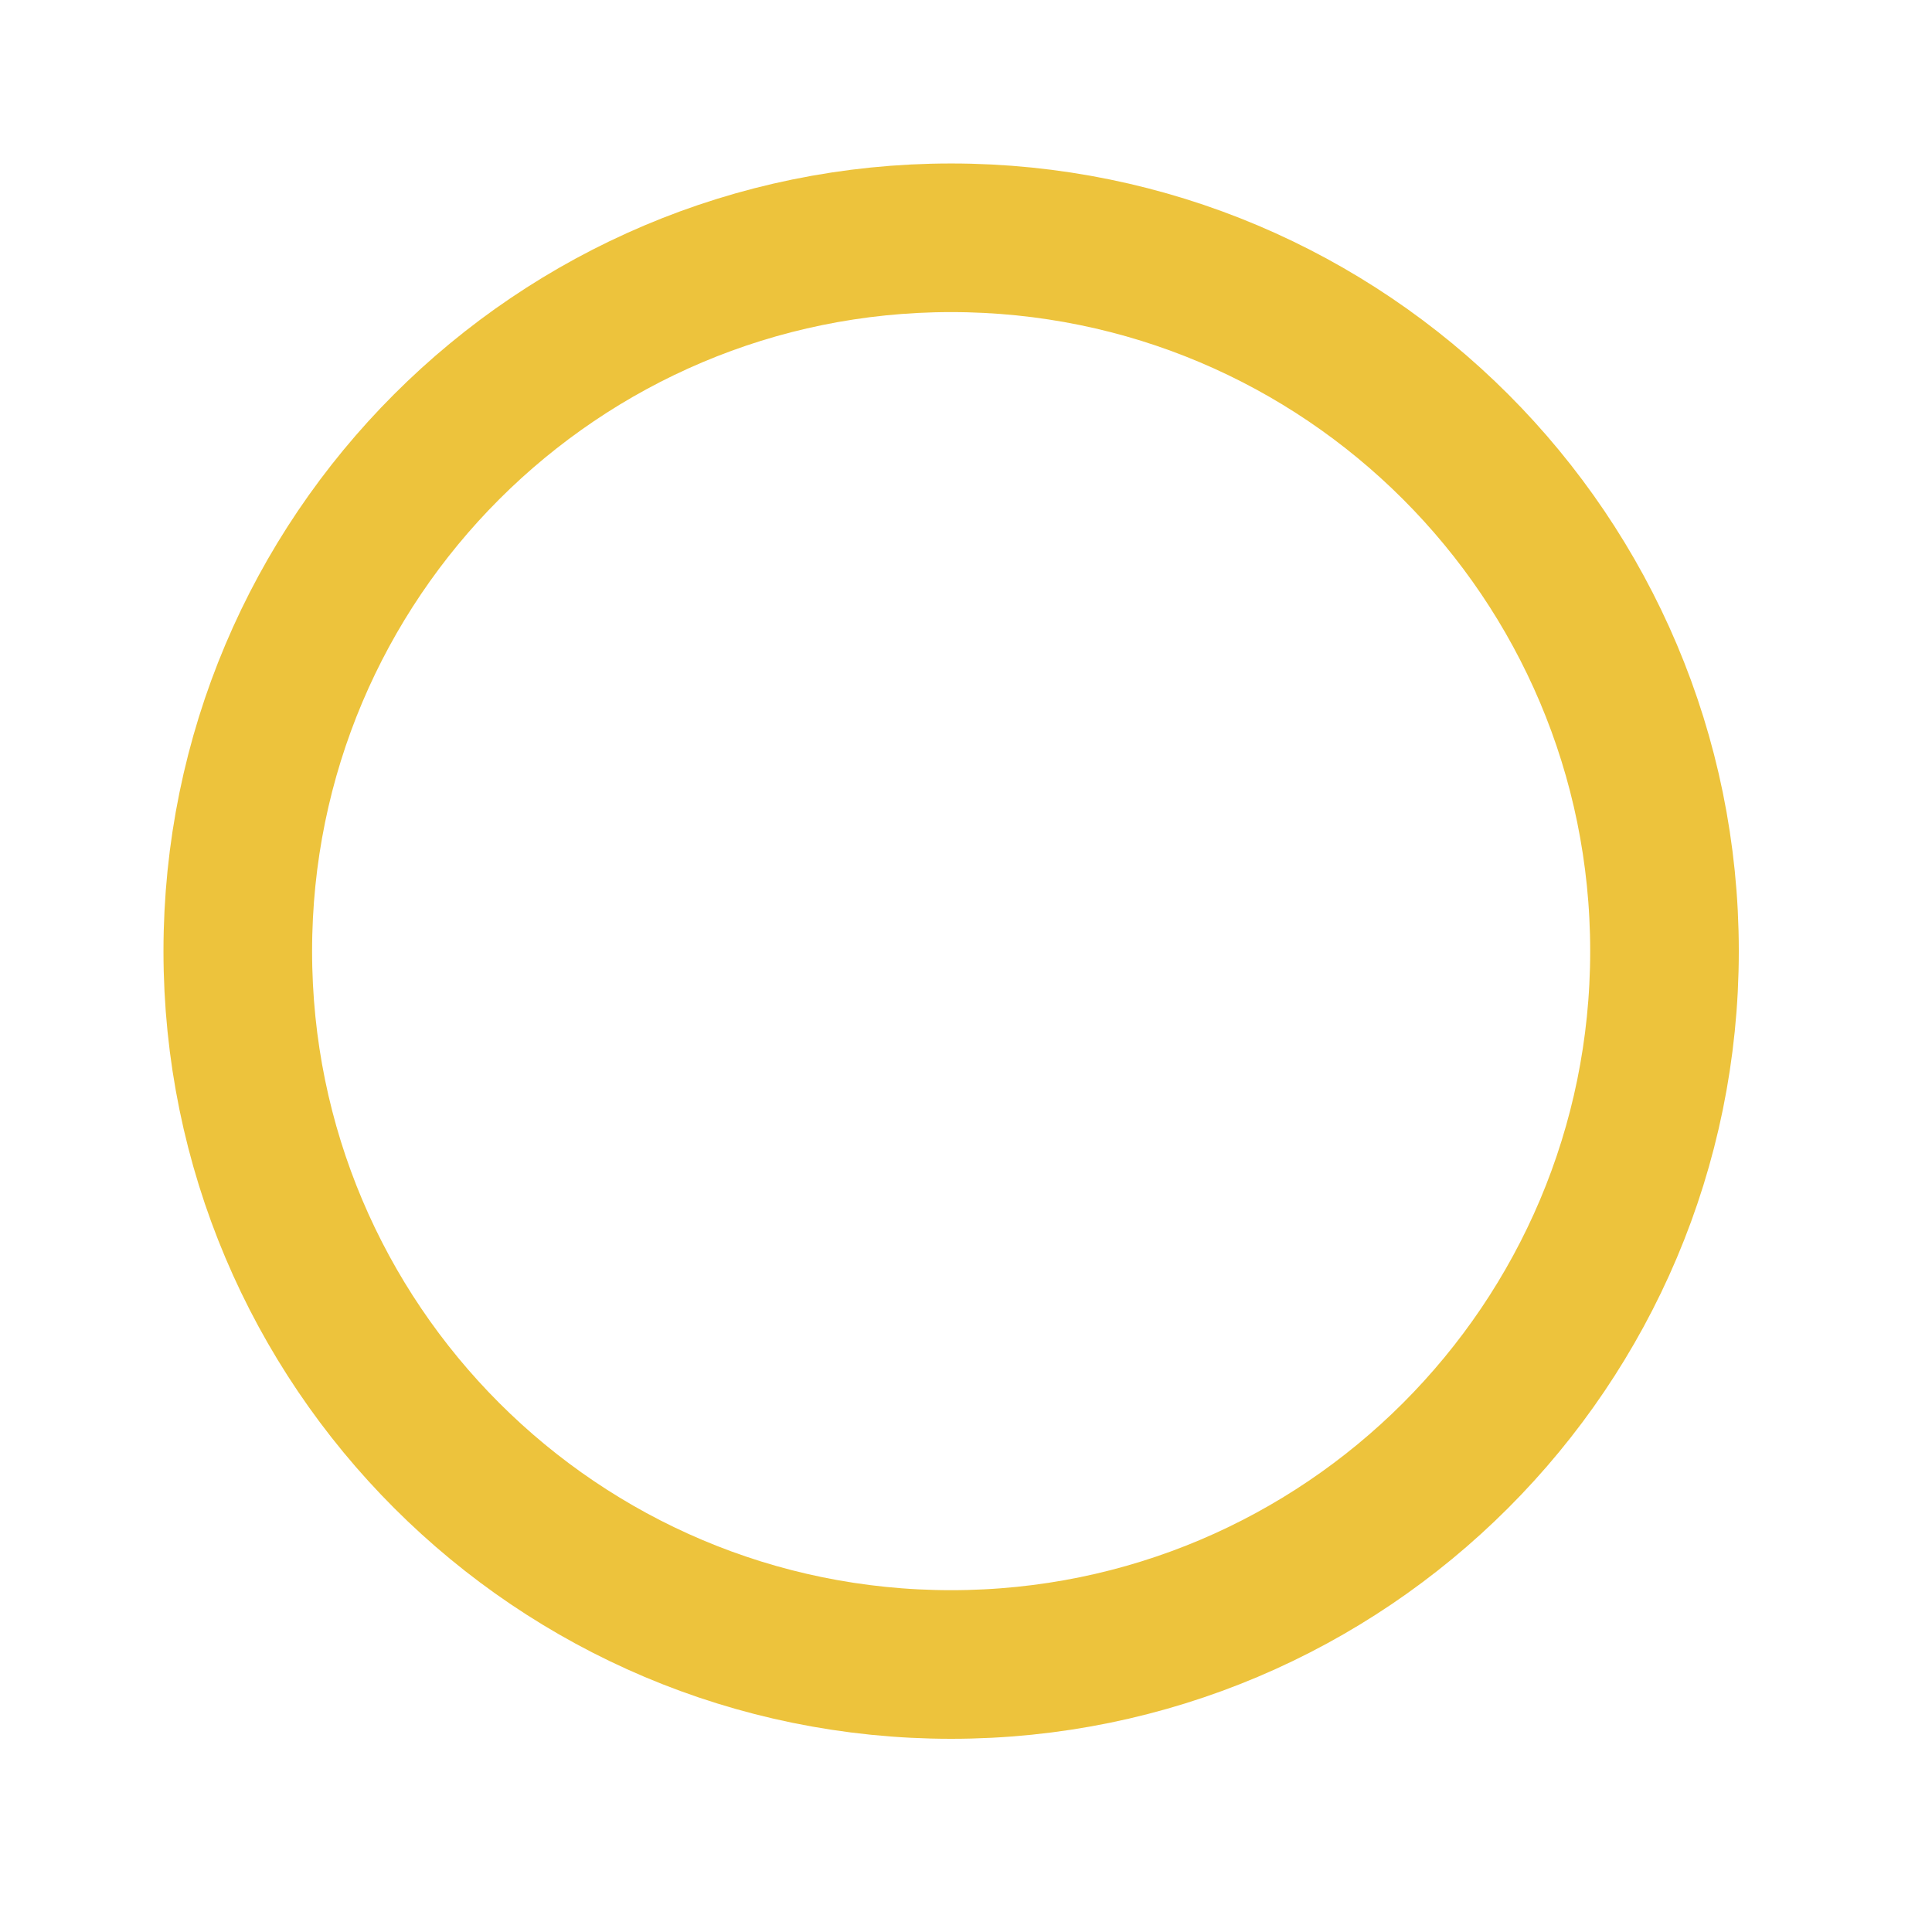
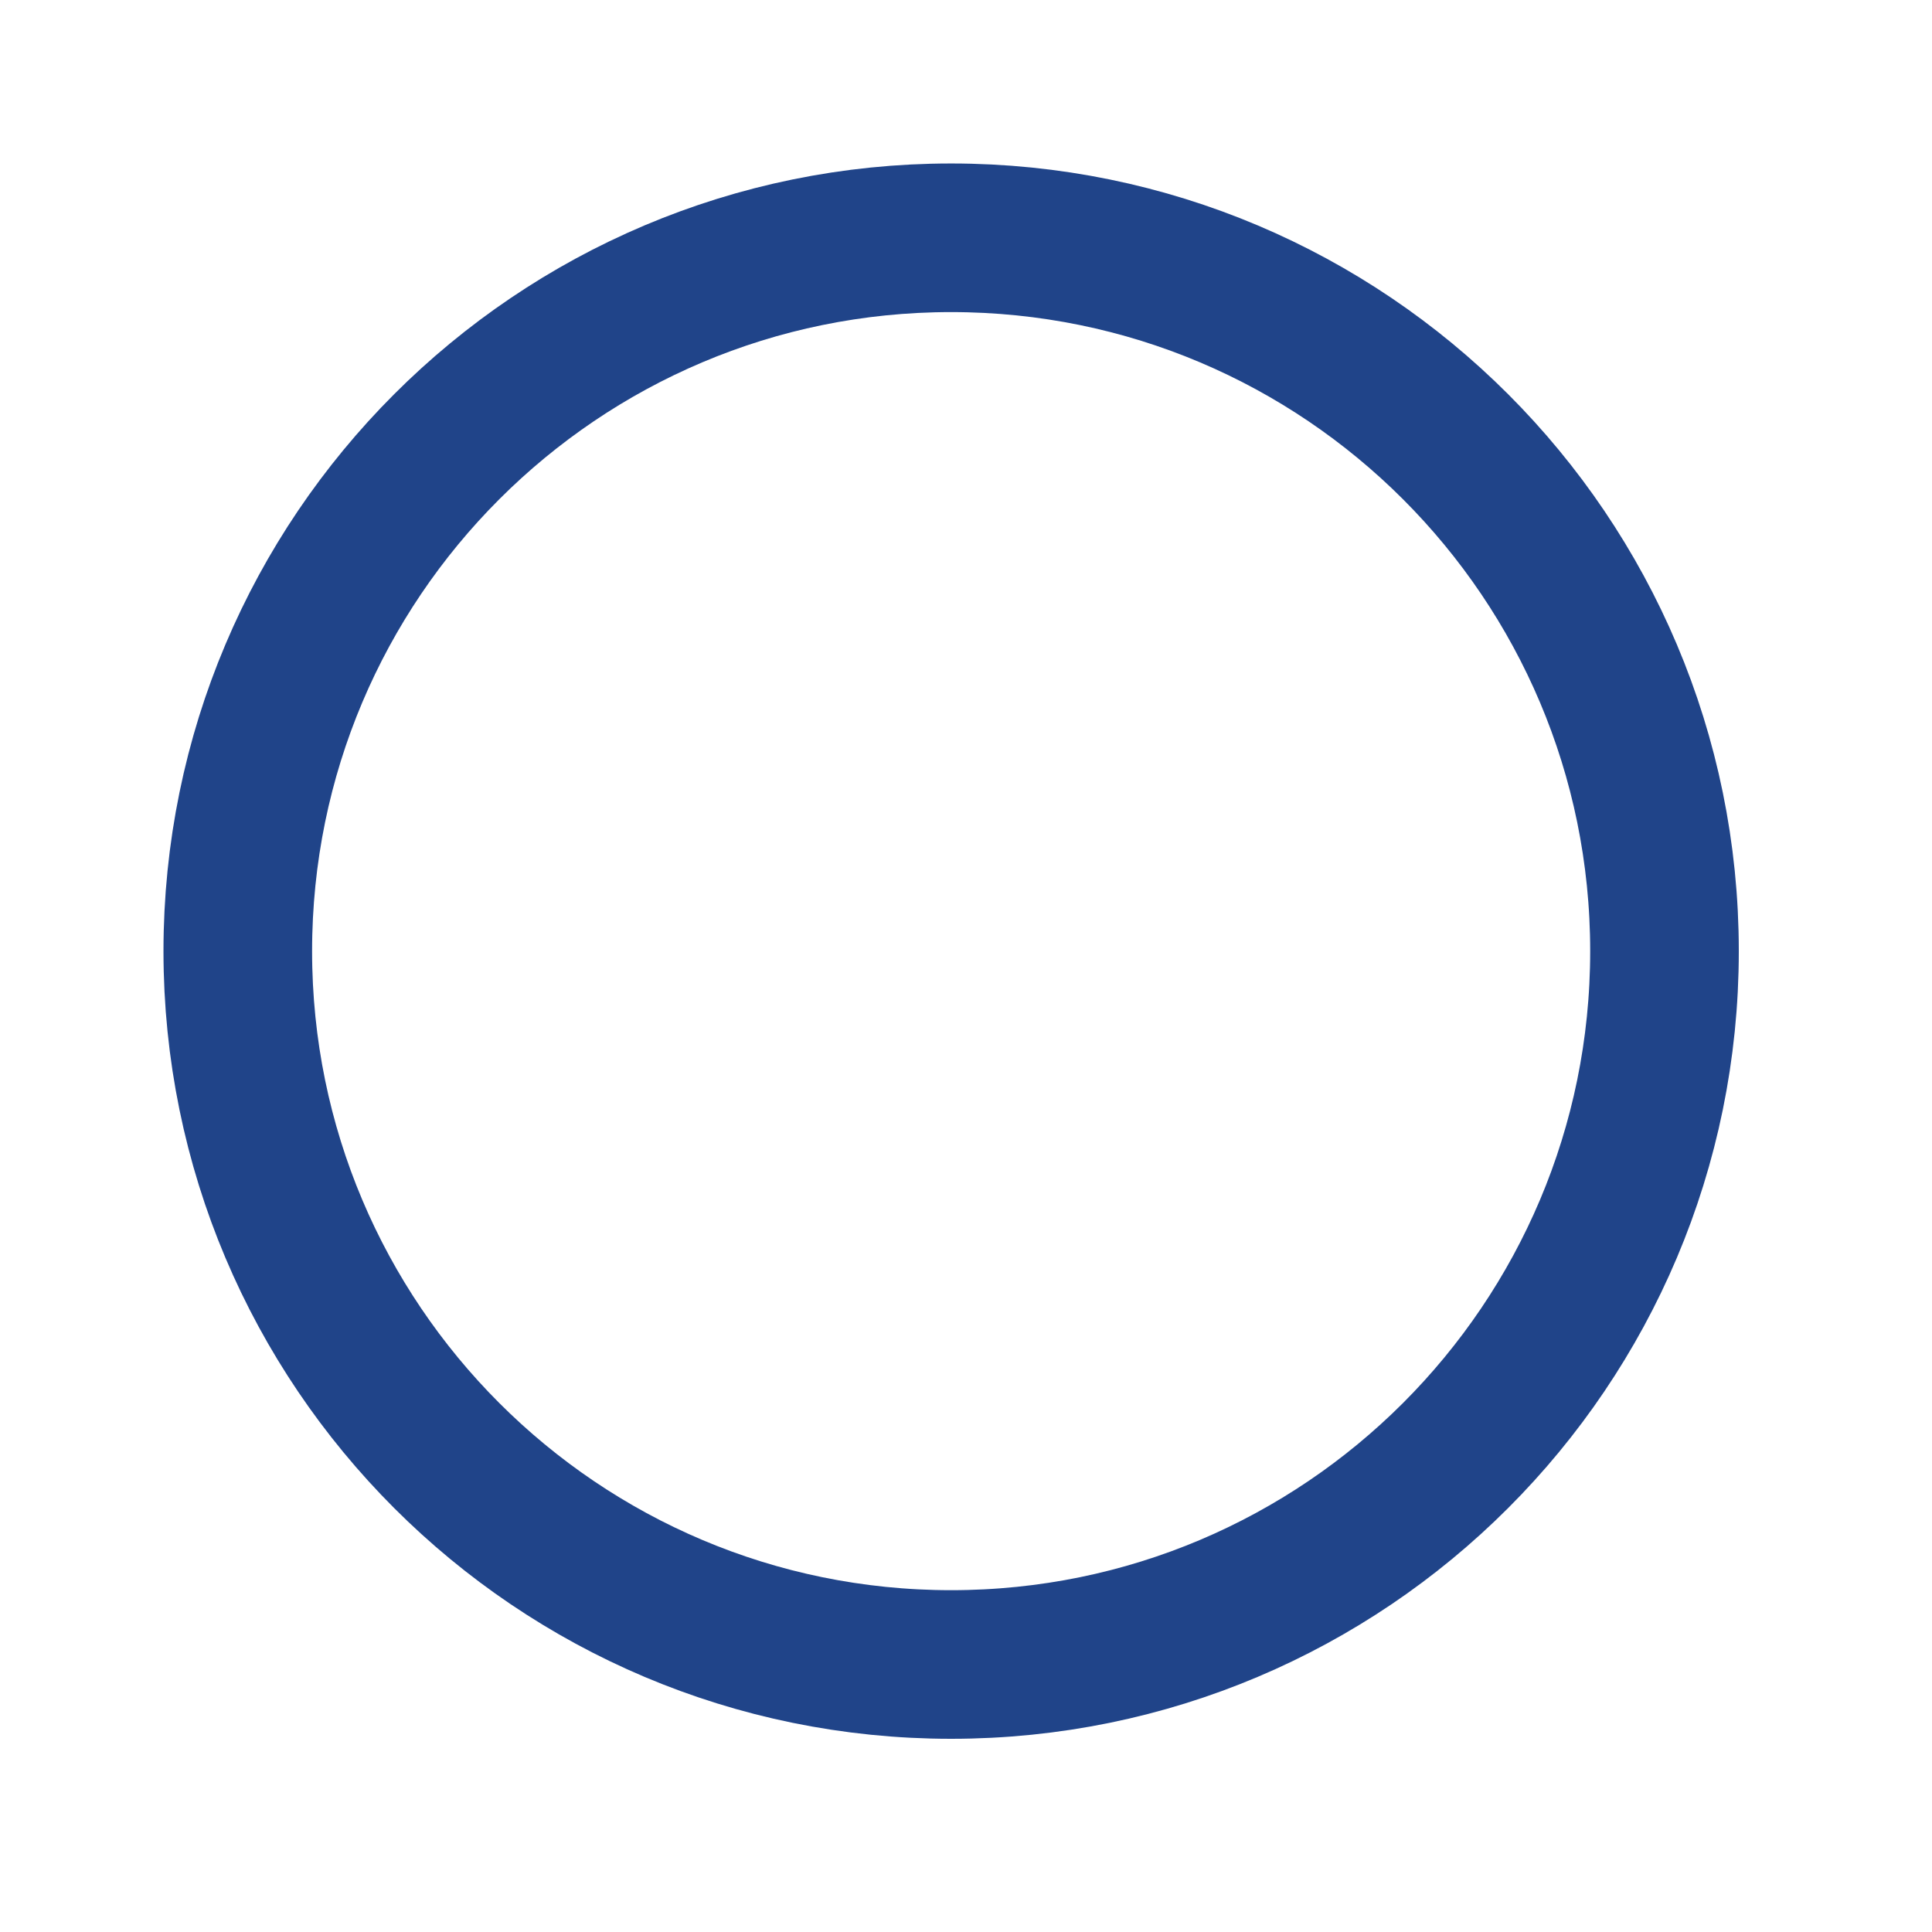
<svg xmlns="http://www.w3.org/2000/svg" viewBox="0 0 130 130">
  <g class="currentLayer">
-     <path d="M64,16A48,48 0 1,0 64,112A48,48 0 1,0 64,16" fill="none" fill-opacity="1" stroke="#edc33c" stroke-opacity="1" stroke-width="10" stroke-dasharray="none" stroke-linejoin="round" stroke-linecap="butt" stroke-dashoffset="" fill-rule="nonzero" opacity="1" marker-start="" marker-mid="" marker-end="" />
+     <path d="M64,16A48,48 0 1,0 64,112A48,48 0 1,0 64,16" fill="none" fill-opacity="1" stroke="#204489" stroke-opacity="1" stroke-width="10" stroke-dasharray="none" stroke-linejoin="round" stroke-linecap="butt" stroke-dashoffset="" fill-rule="nonzero" opacity="1" marker-start="" marker-mid="" marker-end="" />
  </g>
</svg>
